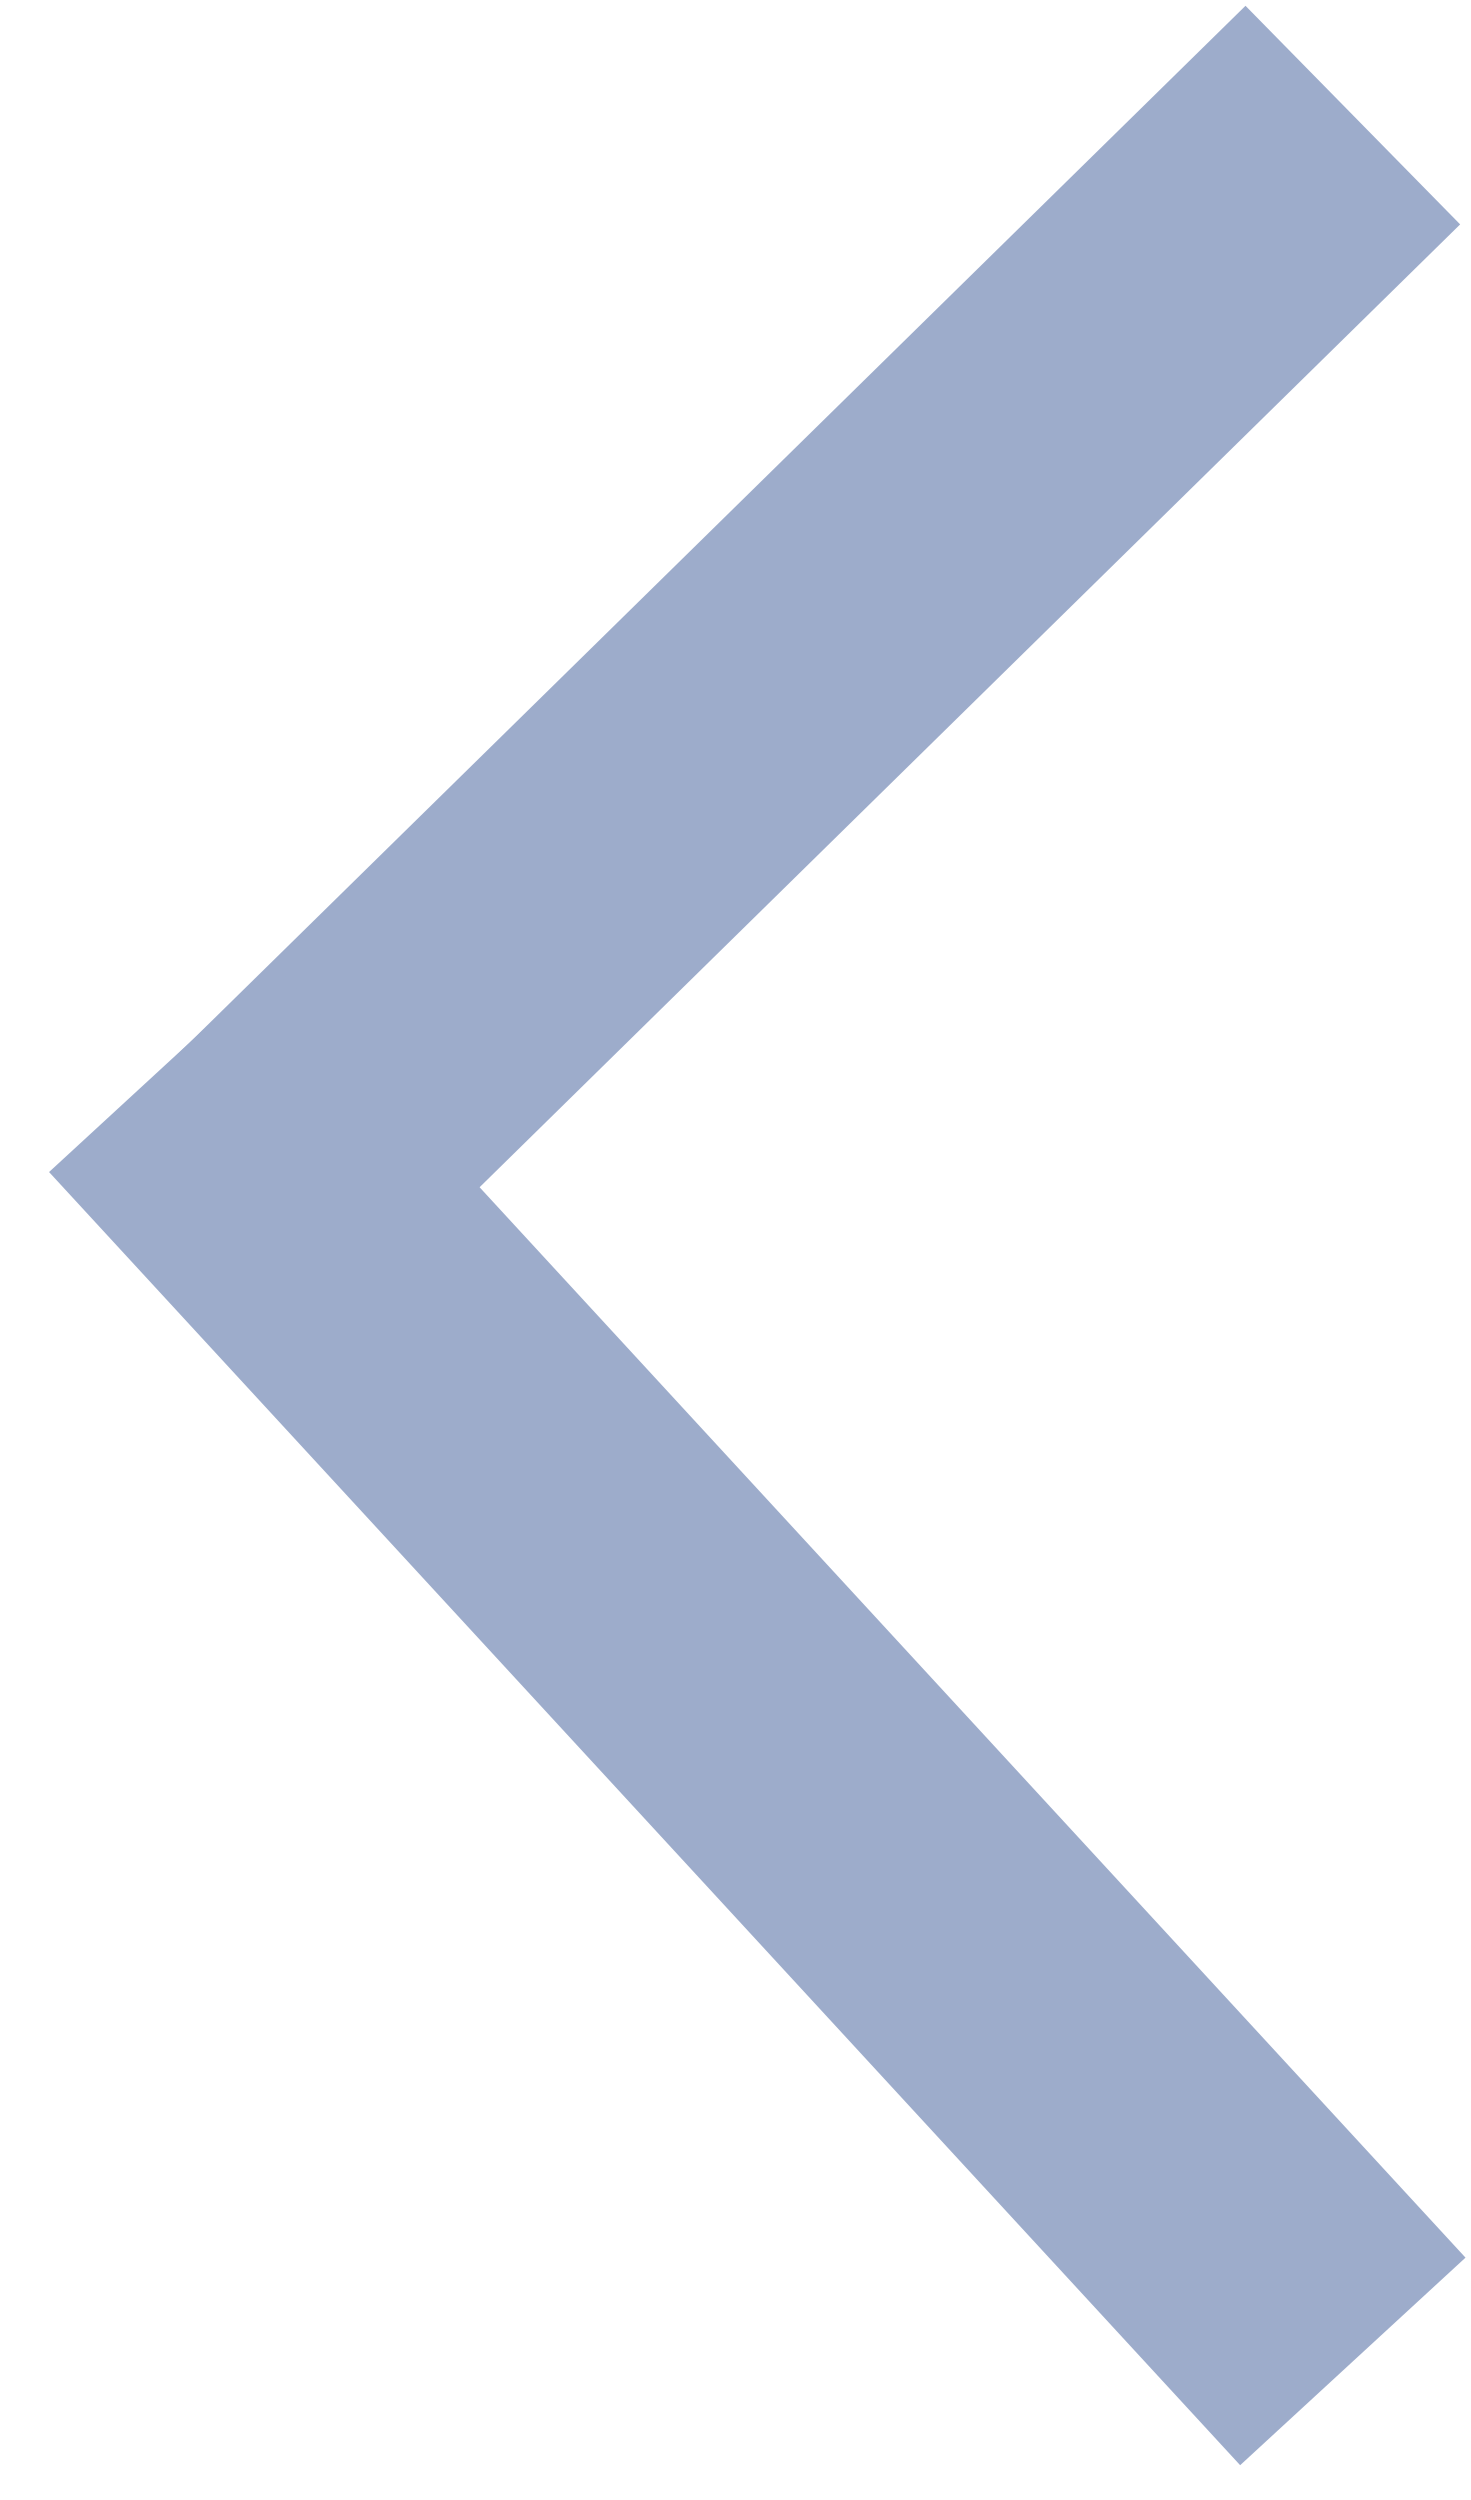
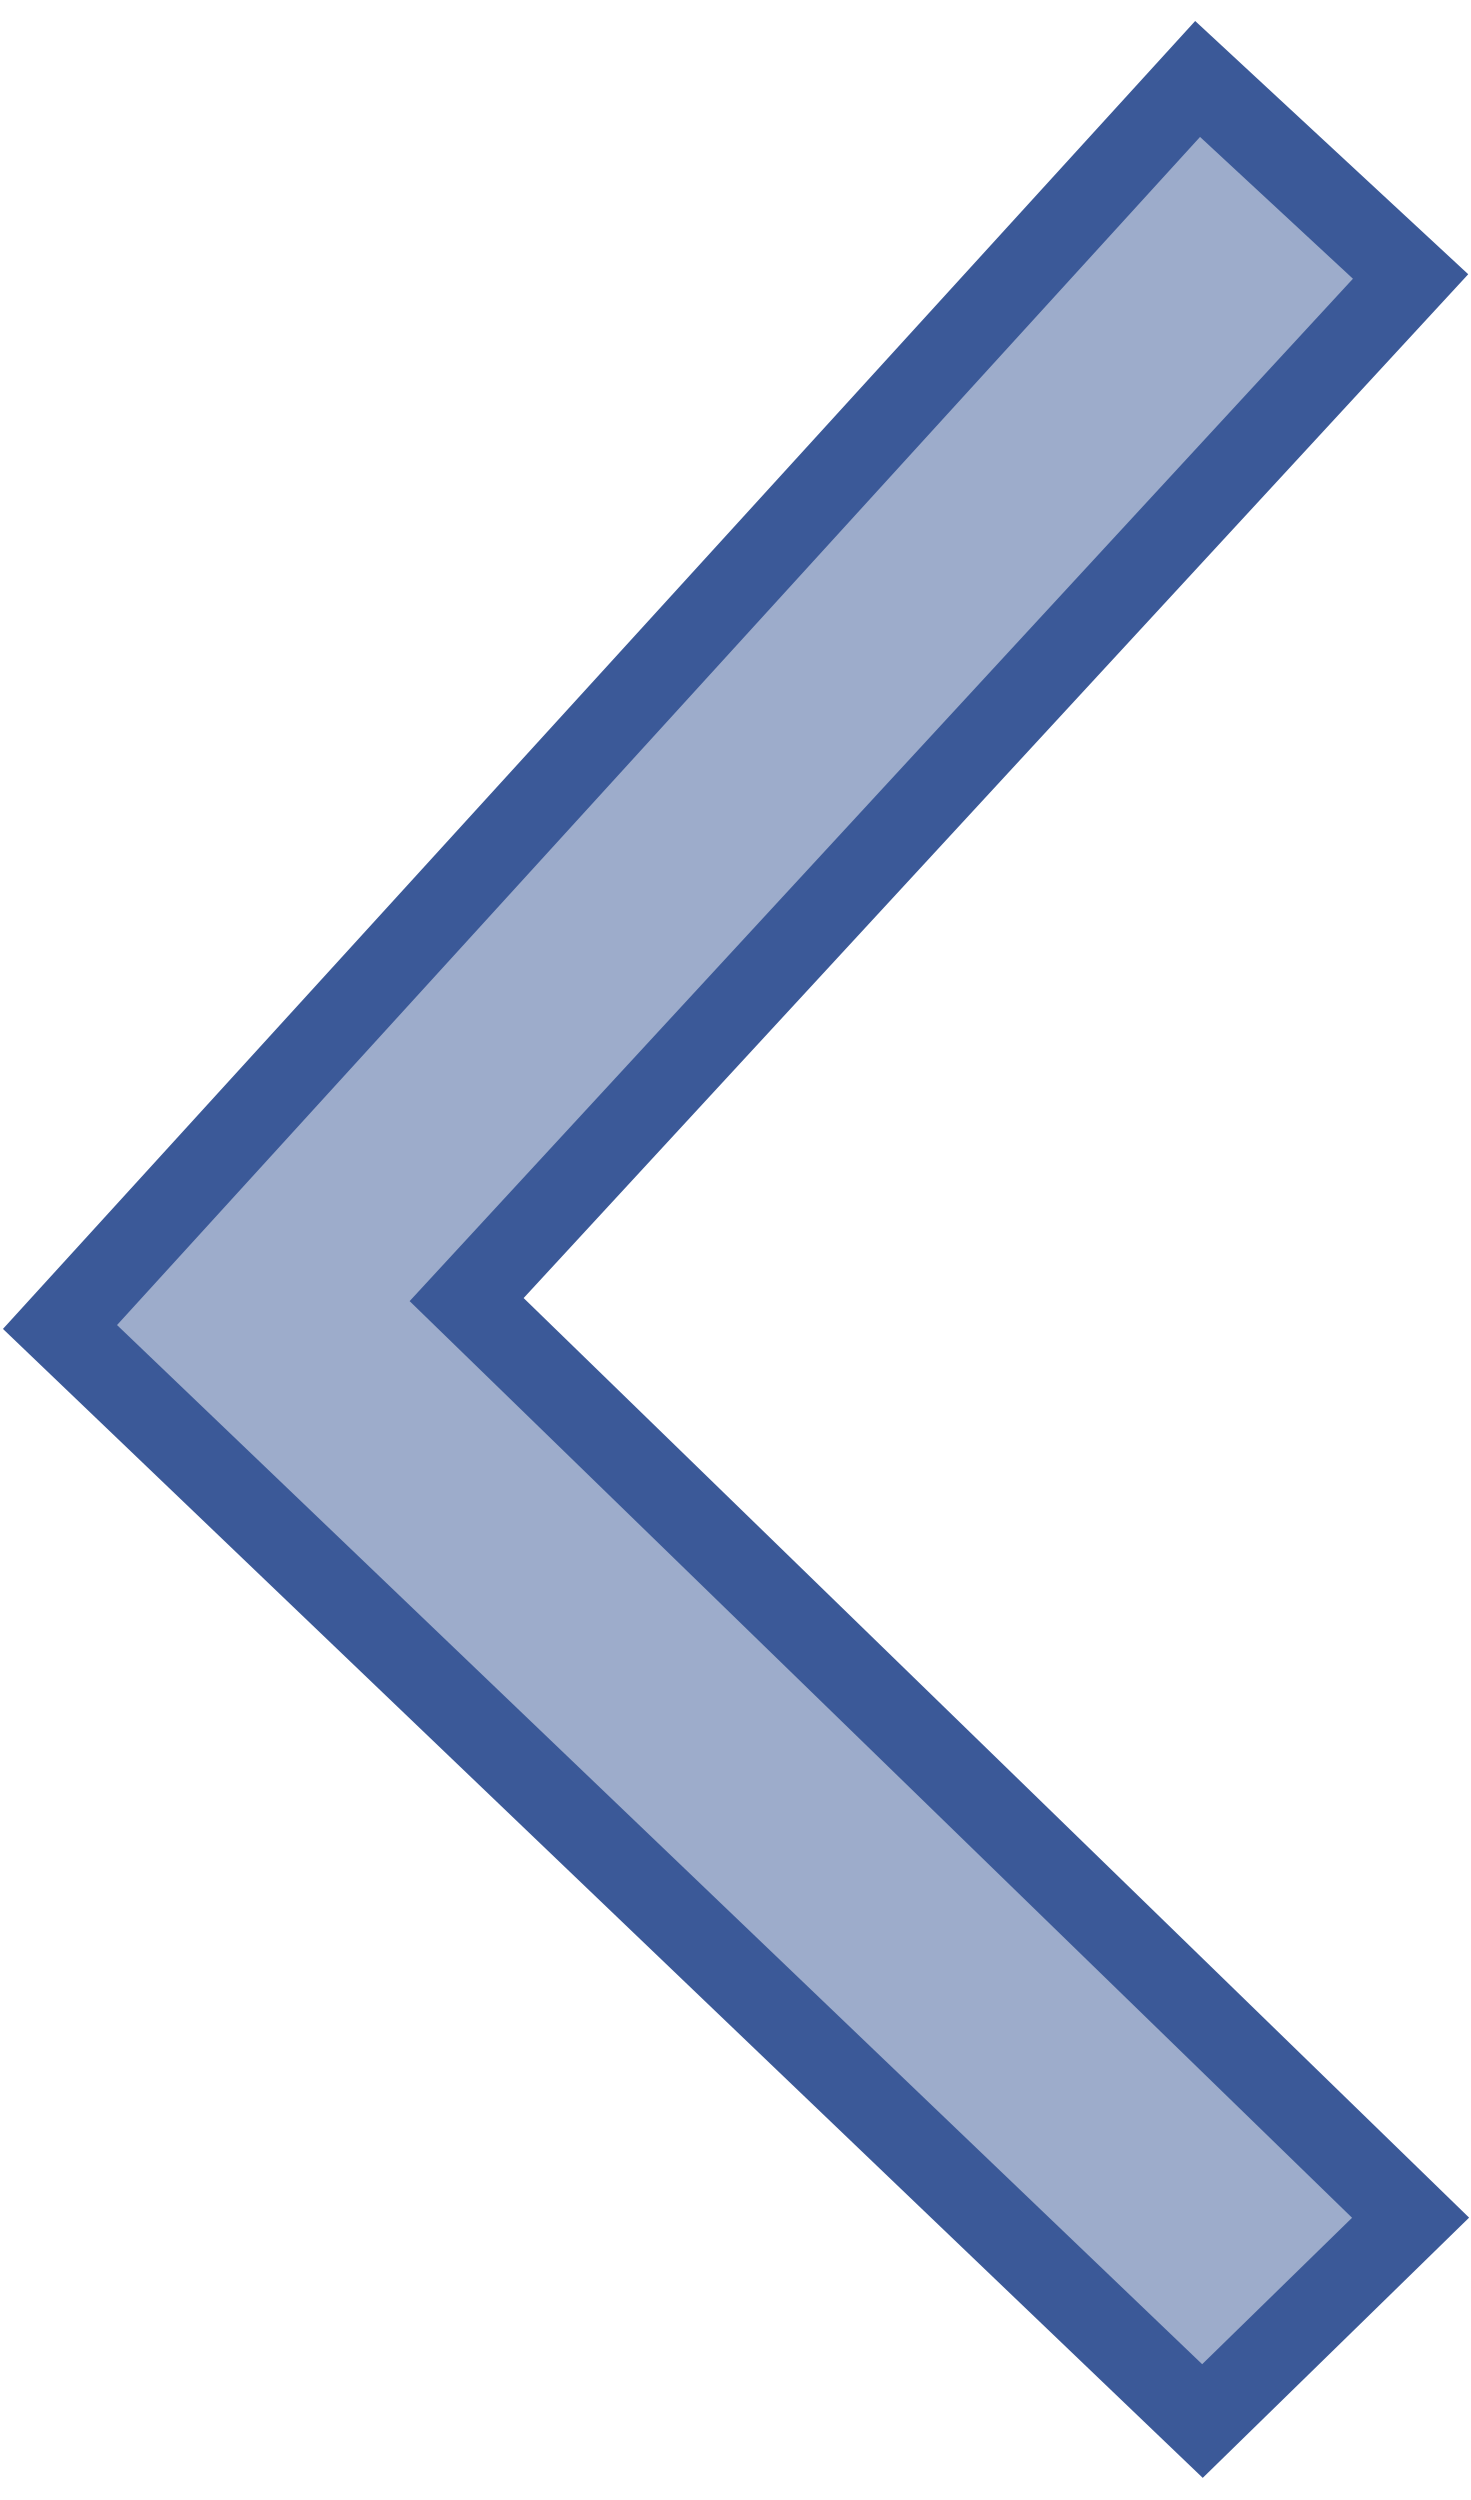
<svg xmlns="http://www.w3.org/2000/svg" version="1.1" id="Layer_1" x="0px" y="0px" width="72px" height="122.4px" viewBox="0 0 72 122.4" enable-background="new 0 0 72 122.4" xml:space="preserve">
-   <line fill="none" stroke="#9DACCB" stroke-width="15" stroke-miterlimit="10" x1="12.687" y1="58.215" x2="66.234" y2="5.635" />
-   <line fill="none" stroke="#9DACCB" stroke-width="15" stroke-miterlimit="10" x1="7.918" y1="52.302" x2="66.234" y2="115.615" />
+   <line fill="none" stroke="#9DACCB" stroke-width="15" stroke-miterlimit="10" x1="63.689" y1="113.475" x2="12.923" y2="63.628" />
+   <line fill="none" stroke="#9DACCB" stroke-width="15" stroke-miterlimit="10" x1="63.689" y1="9.209" x2="8.403" y2="69.233" />
+   <polygon fill="none" stroke="#3B5998" stroke-width="4" stroke-miterlimit="10" points="69.062,13.537 58.635,3.866 2.937,64.969   58.872,118.534 69.062,108.579 22.846,63.628 " />
</svg>
